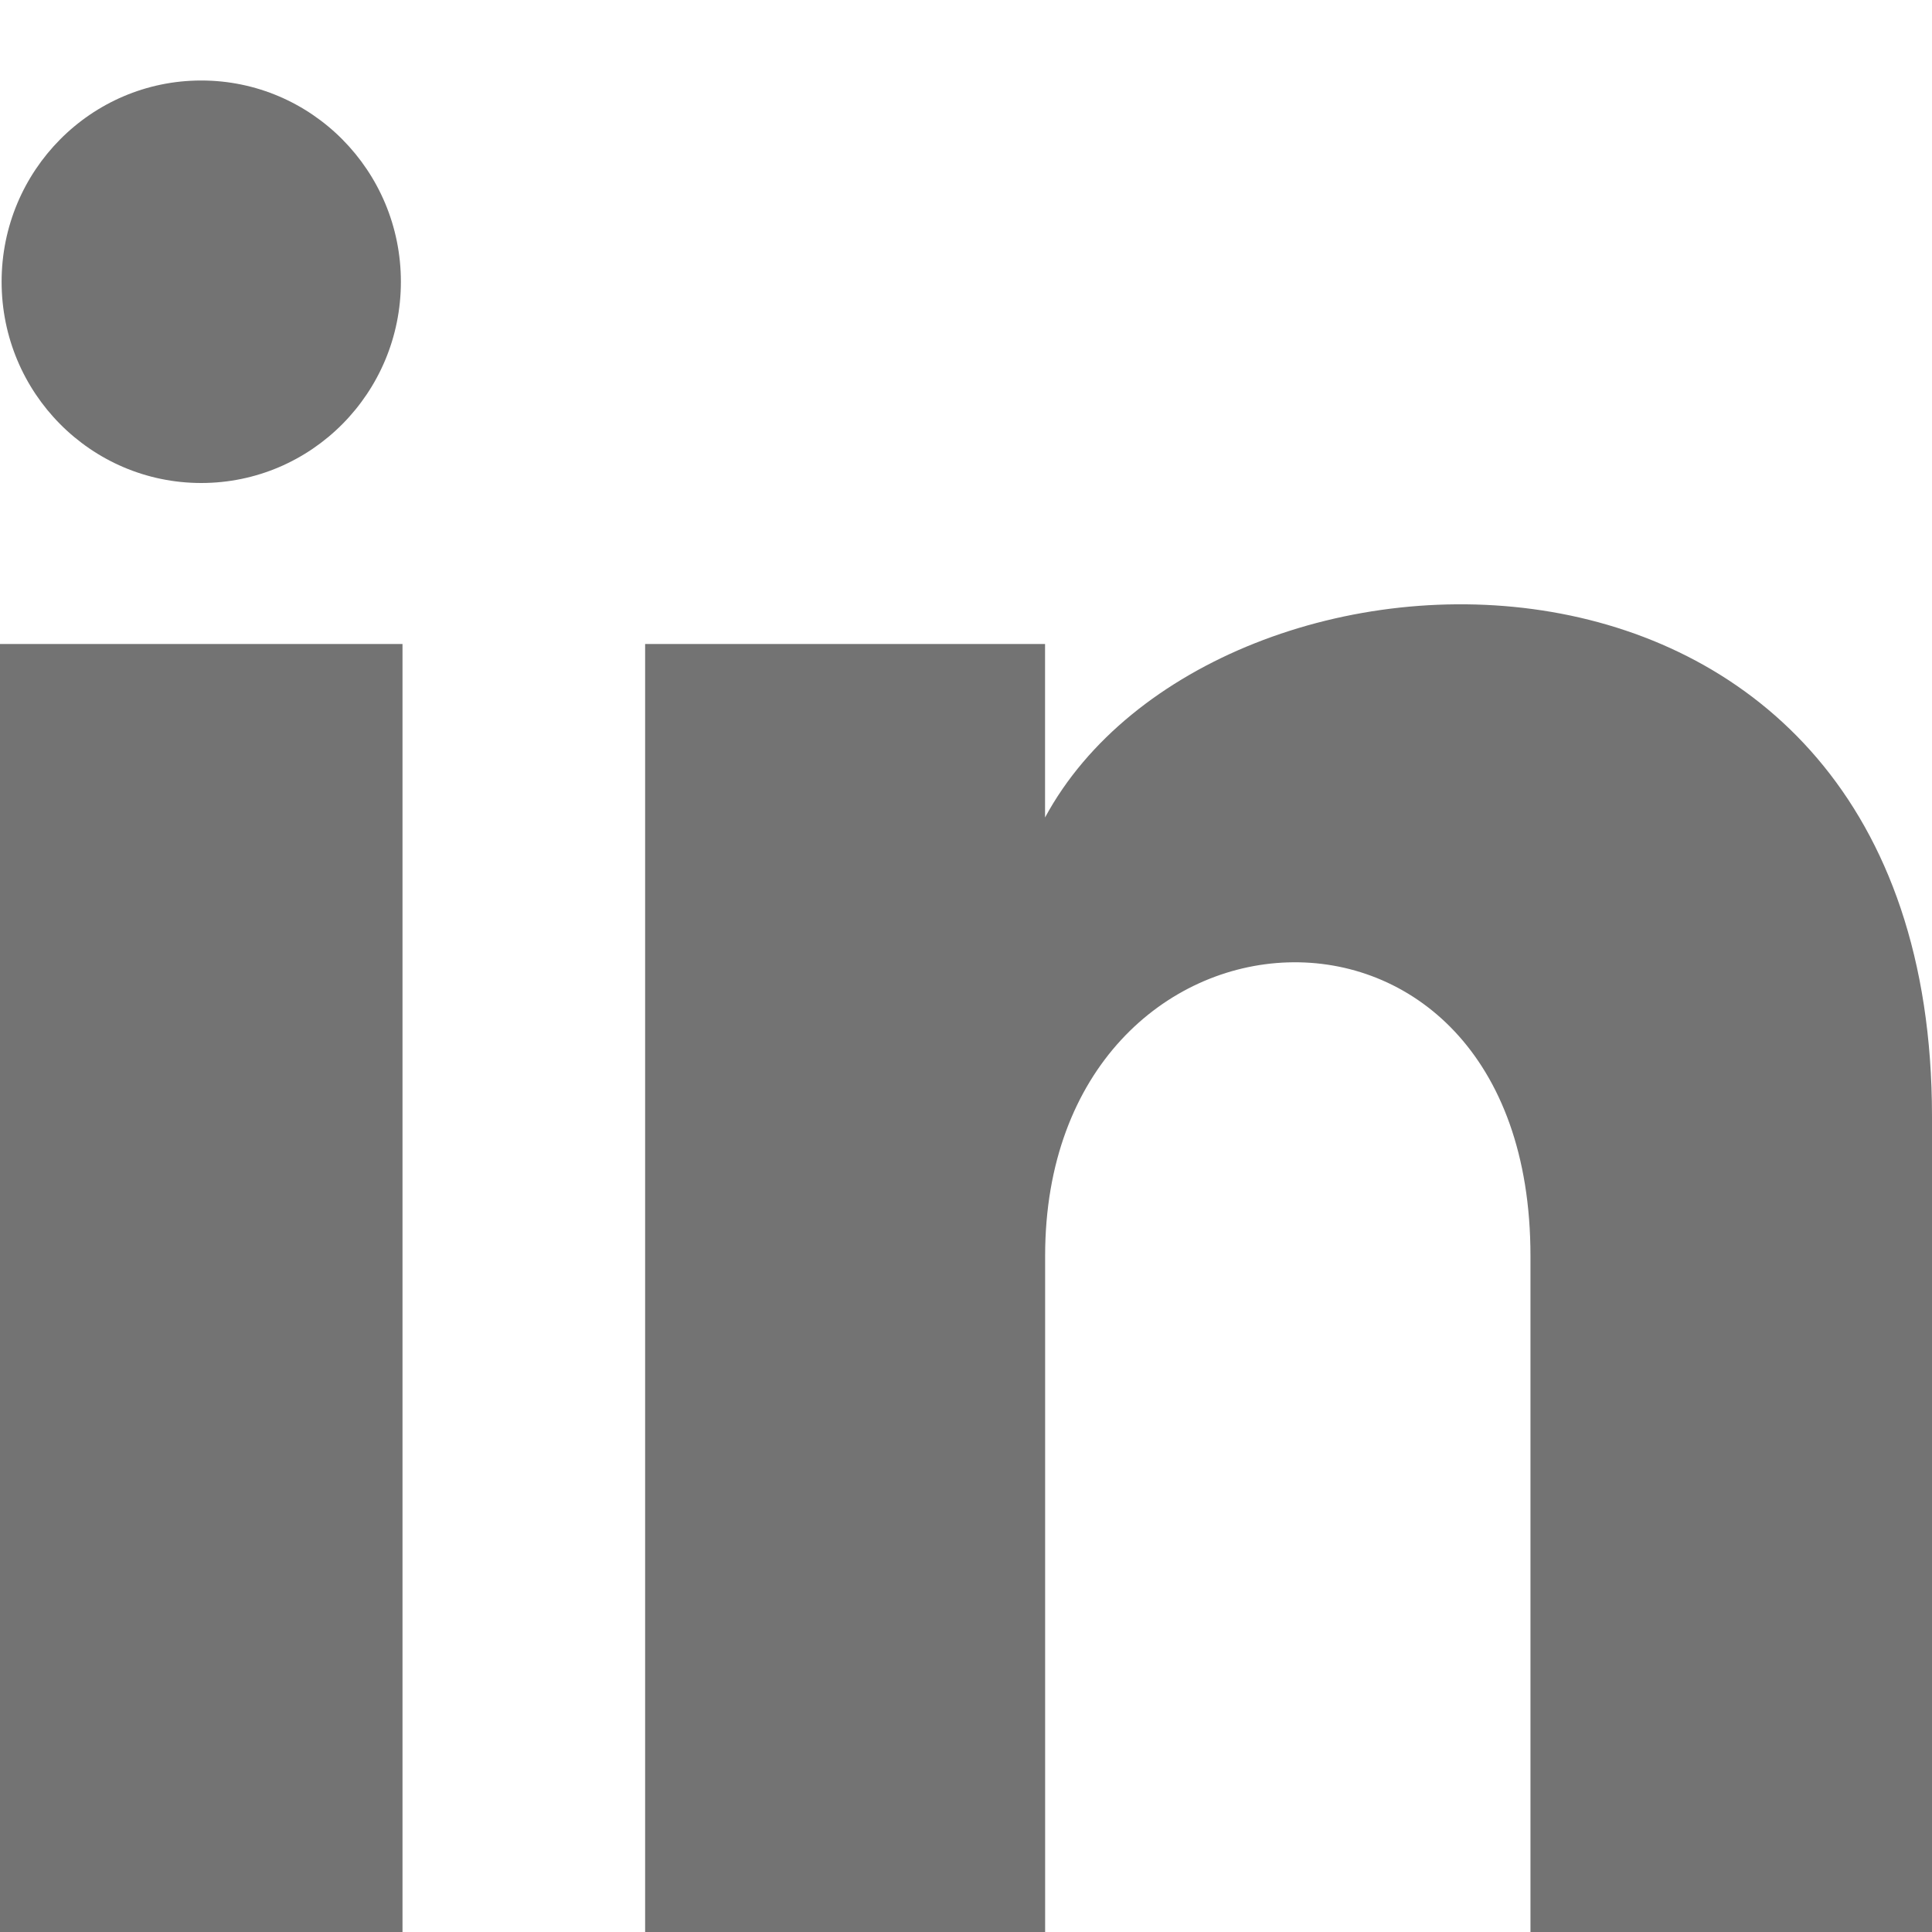
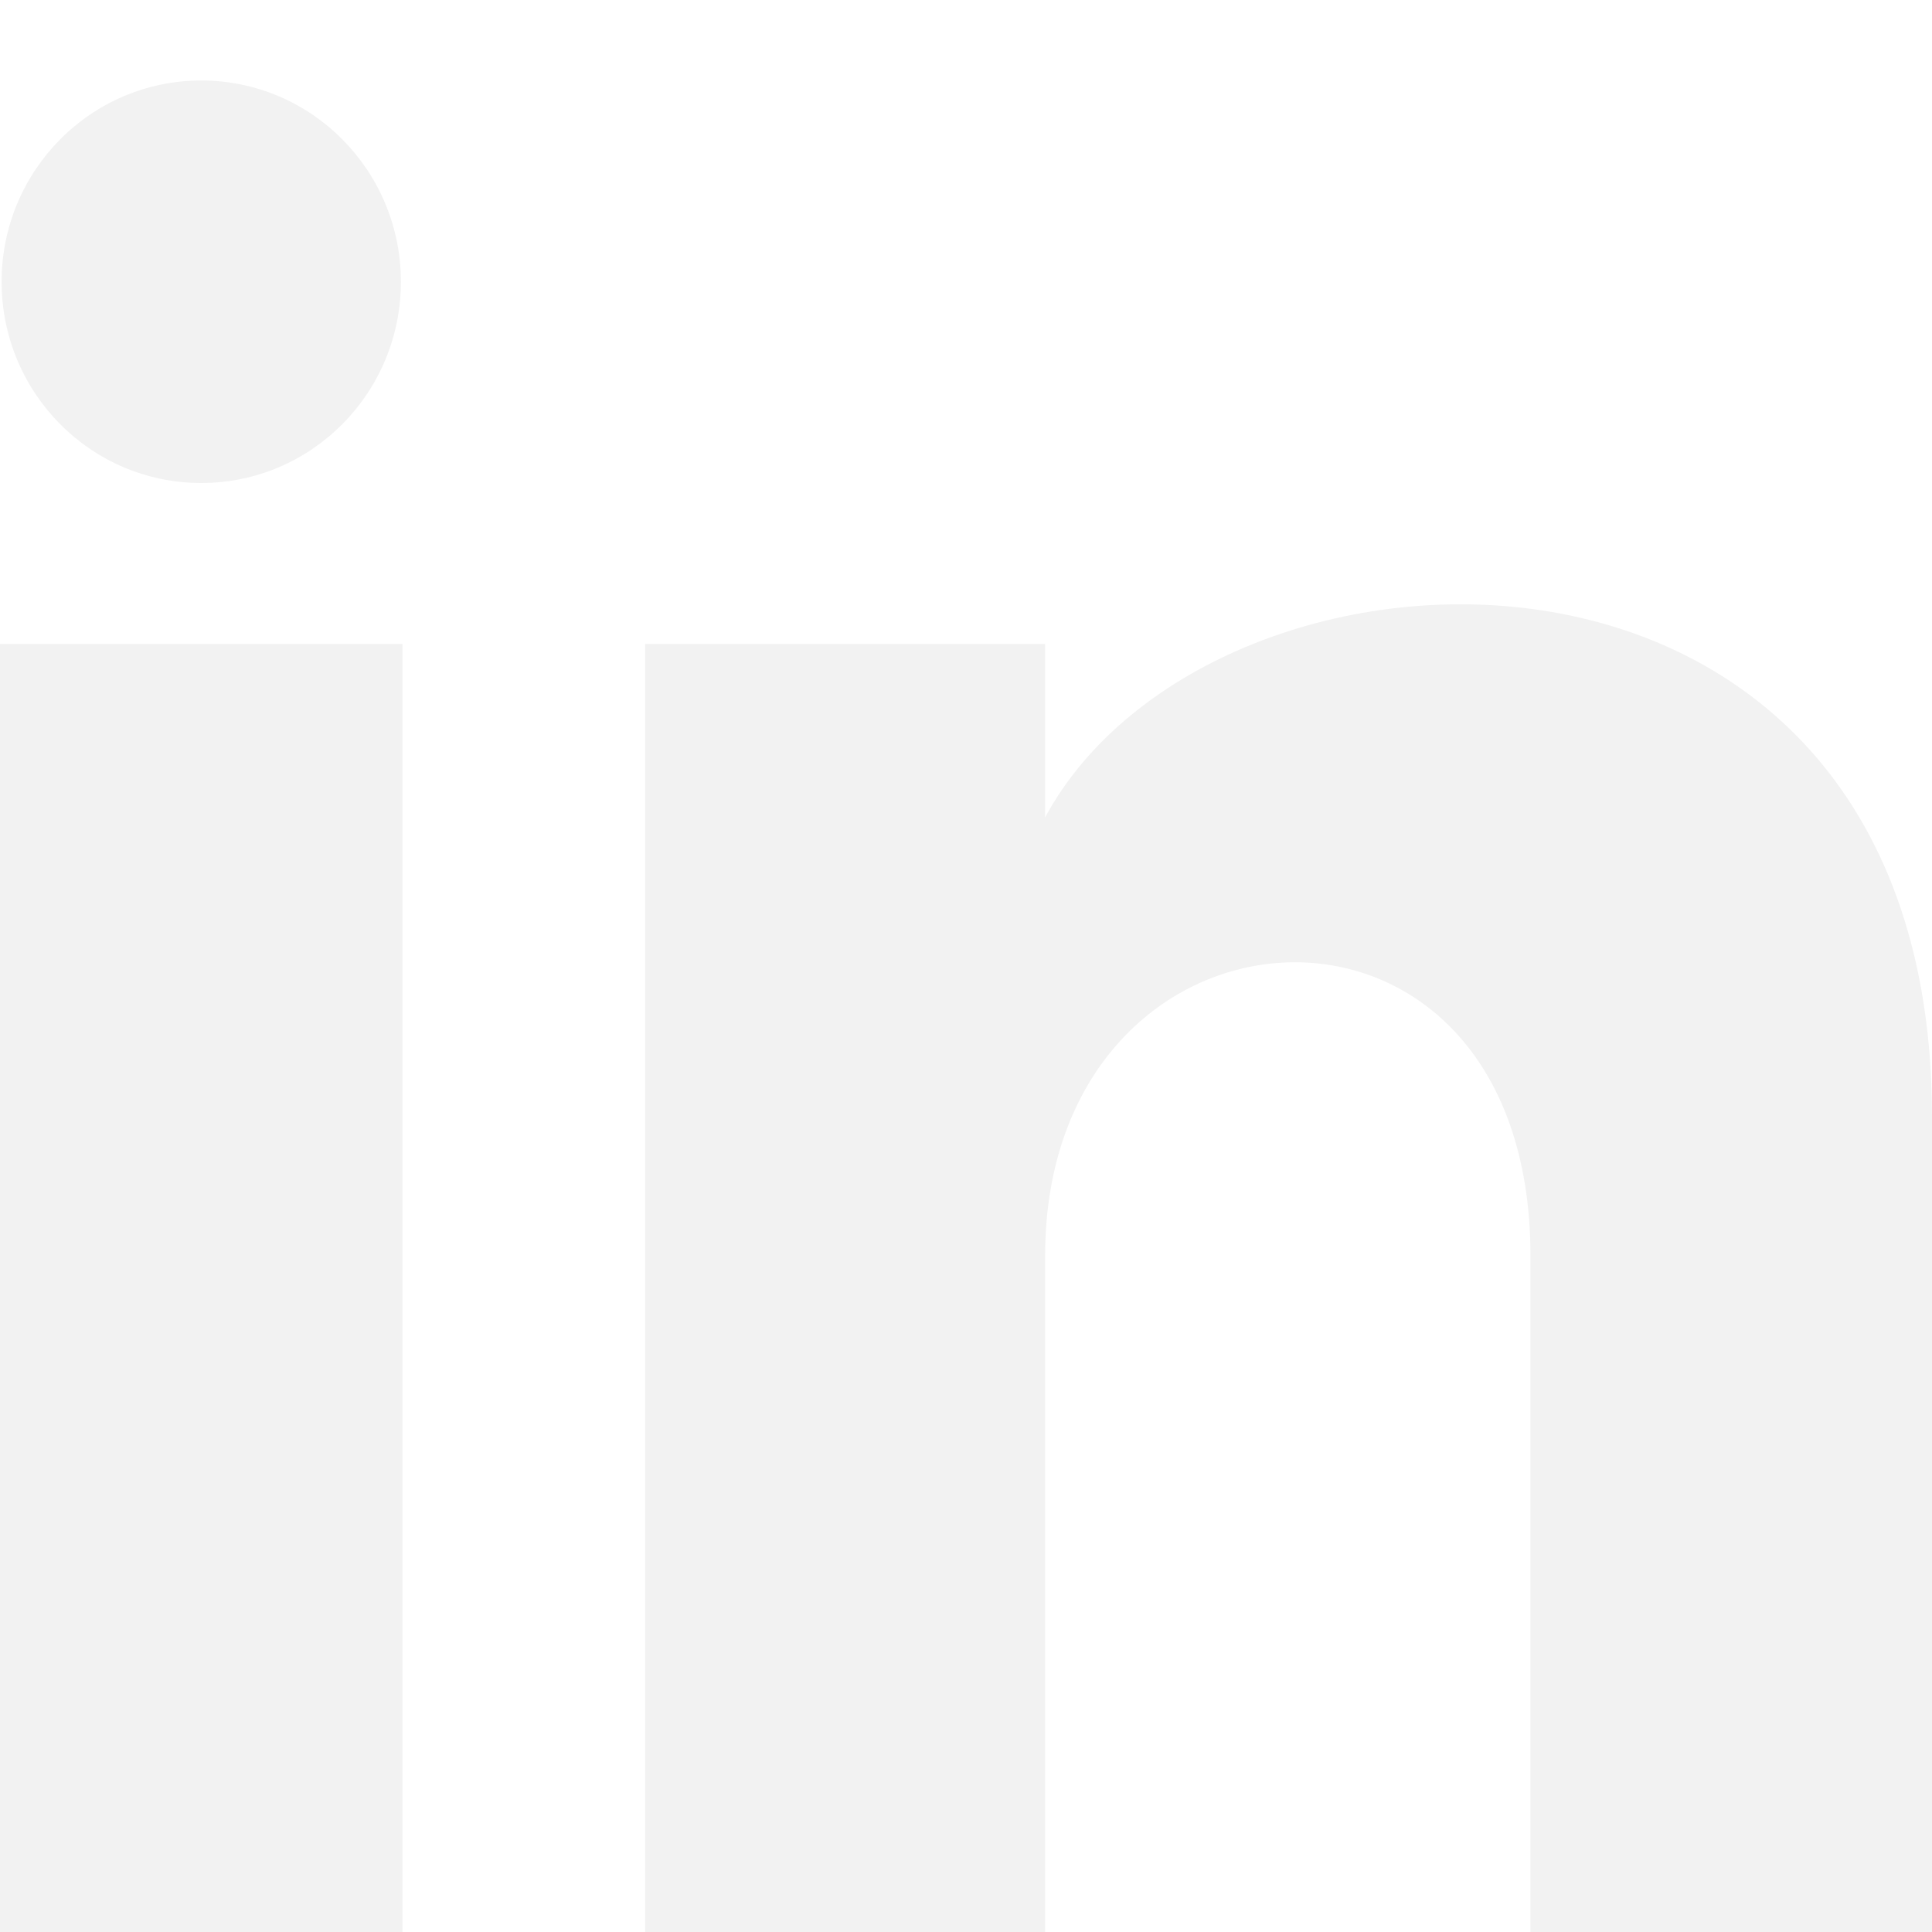
<svg xmlns="http://www.w3.org/2000/svg" width="24" height="24" viewBox="0 0 24 24">
-   <path fill="#737373" d="M4.98 3.5c0 1.381-1.11 2.5-2.48 2.5s-2.48-1.119-2.48-2.5c0-1.38 1.11-2.5 2.48-2.5s2.48 1.12 2.48 2.5zm.02 4.5h-5v16h5v-16zm7.982 0h-4.968v16h4.969v-8.399c0-4.67 6.029-5.052 6.029 0v8.399h4.988v-10.131c0-7.88-8.922-7.593-11.018-3.714v-2.155z" />
+   <path fill="#f2f2f2" d="M4.98 3.5c0 1.381-1.11 2.5-2.48 2.5s-2.48-1.119-2.48-2.5c0-1.38 1.11-2.5 2.48-2.5s2.48 1.12 2.48 2.5zm.02 4.5h-5v16h5v-16zm7.982 0h-4.968v16h4.969v-8.399c0-4.67 6.029-5.052 6.029 0v8.399h4.988v-10.131c0-7.88-8.922-7.593-11.018-3.714v-2.155z" />
</svg>
